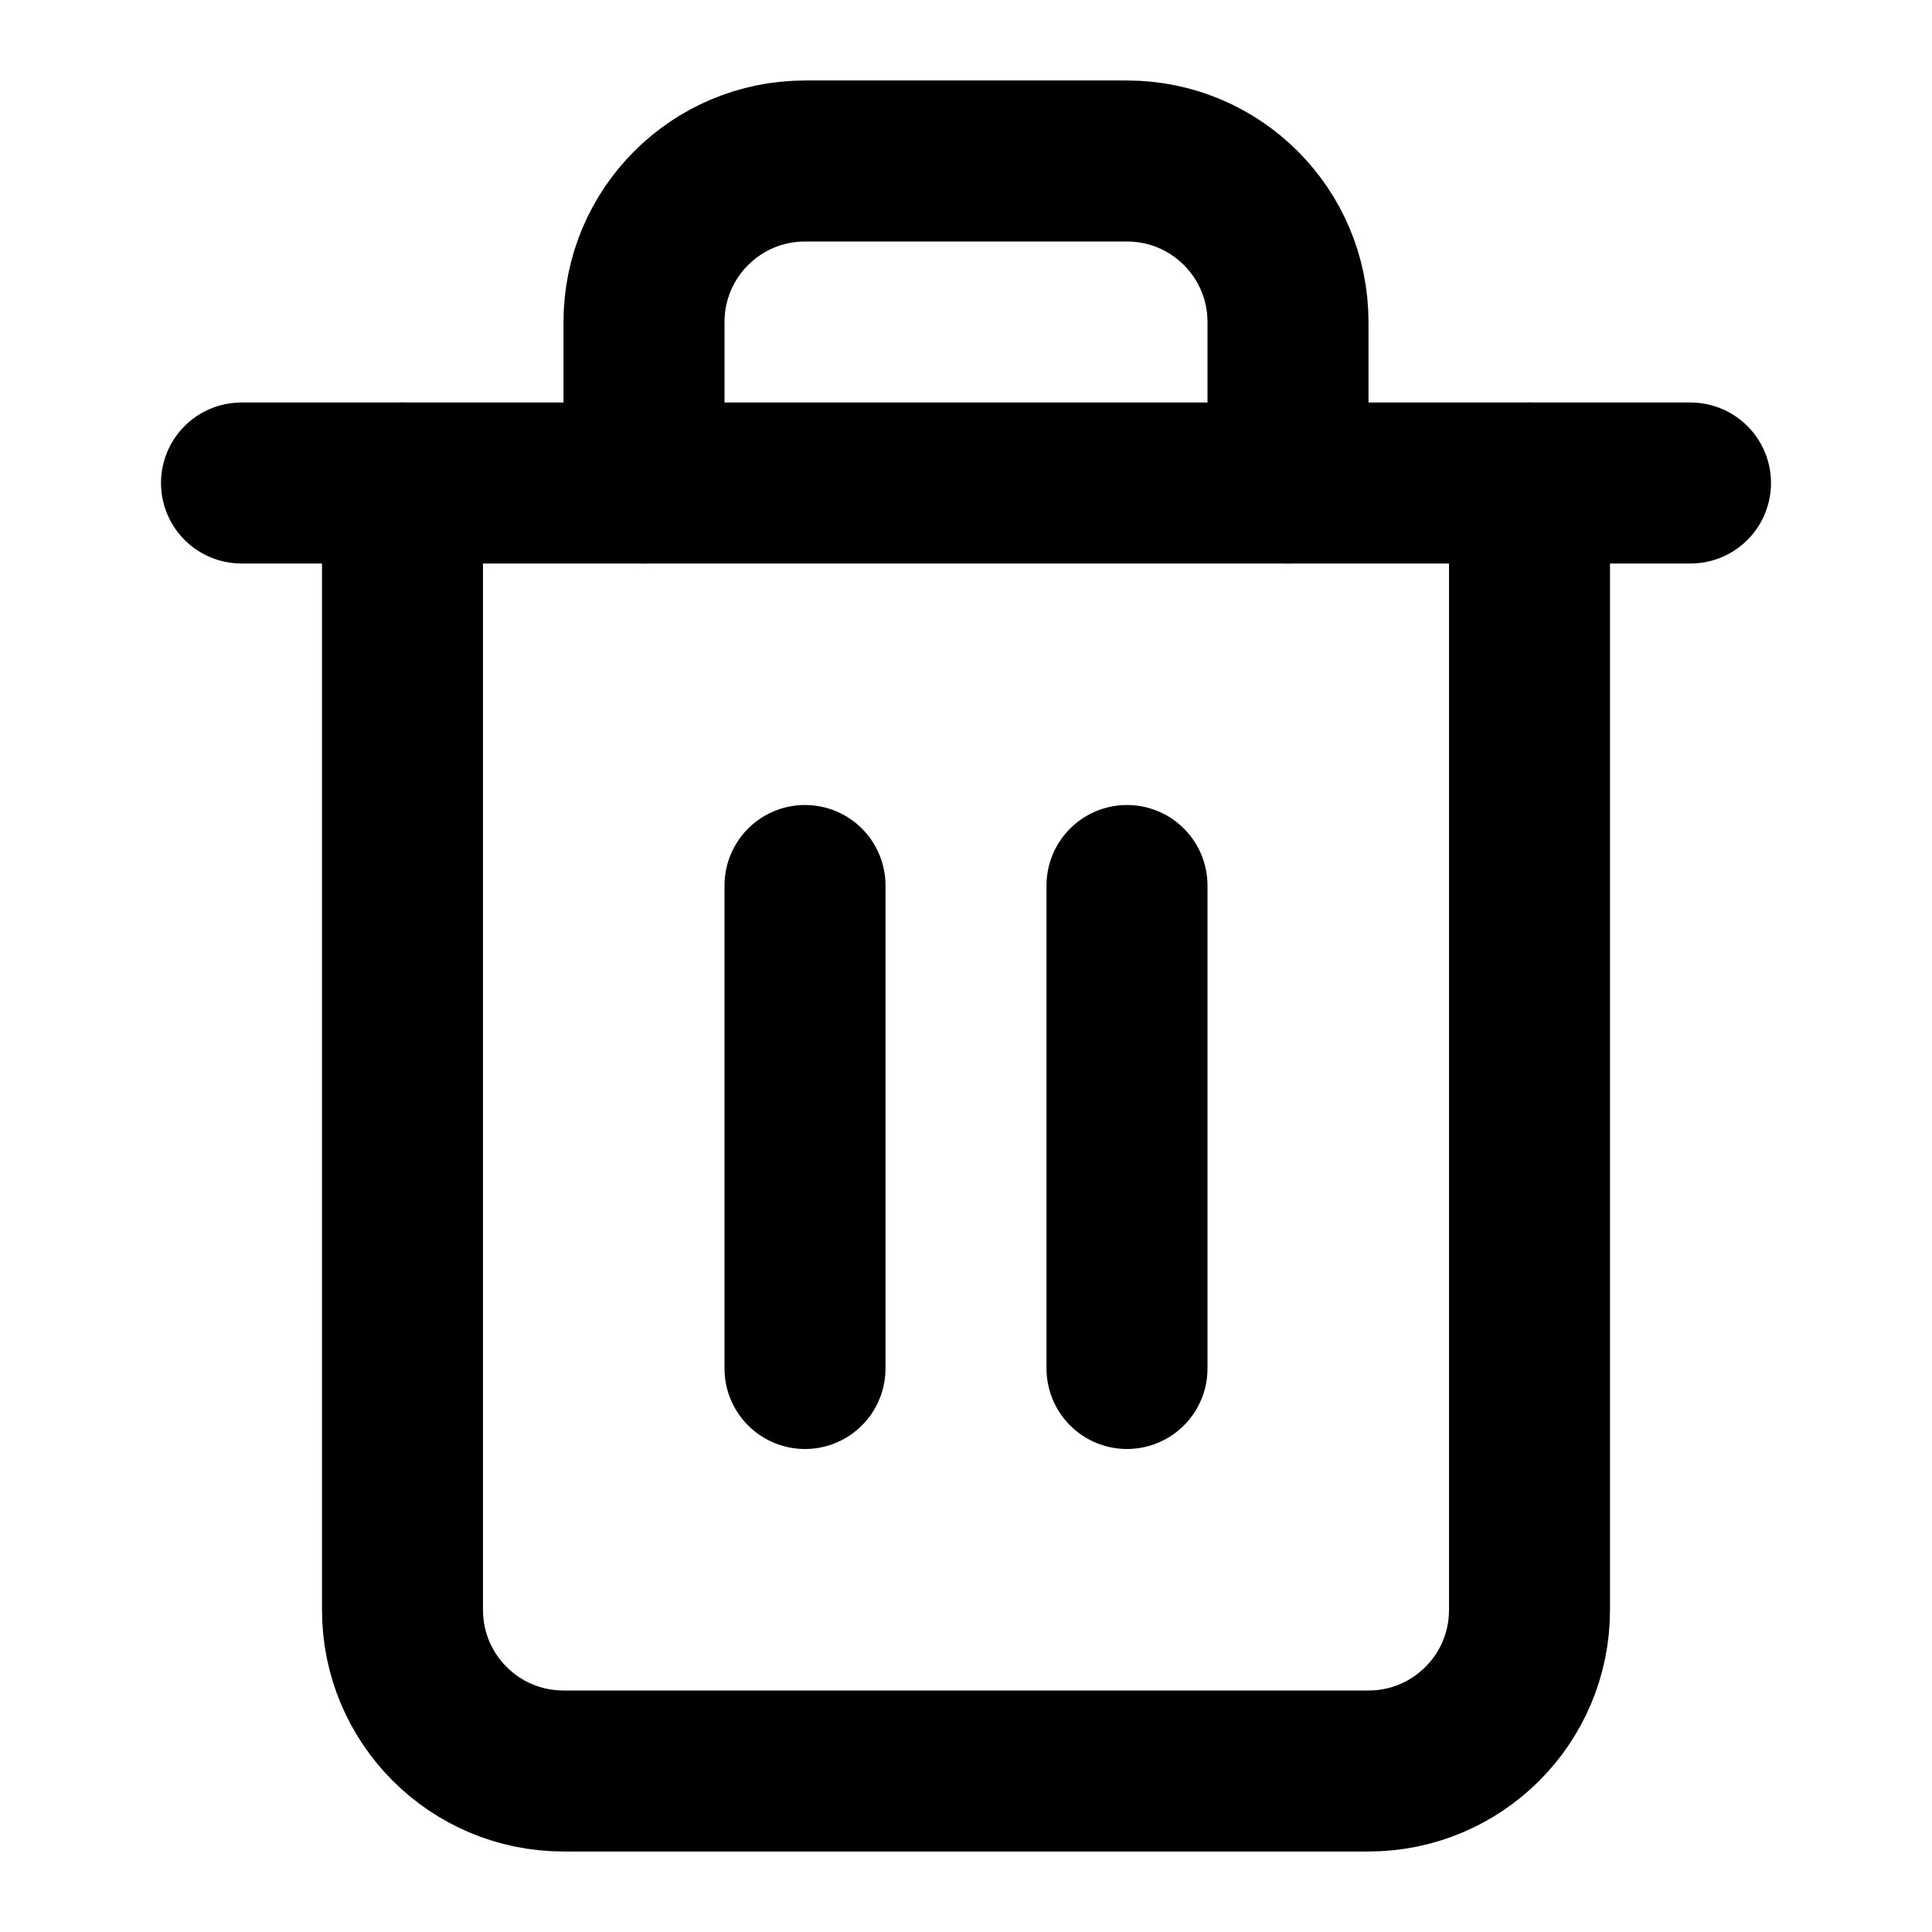
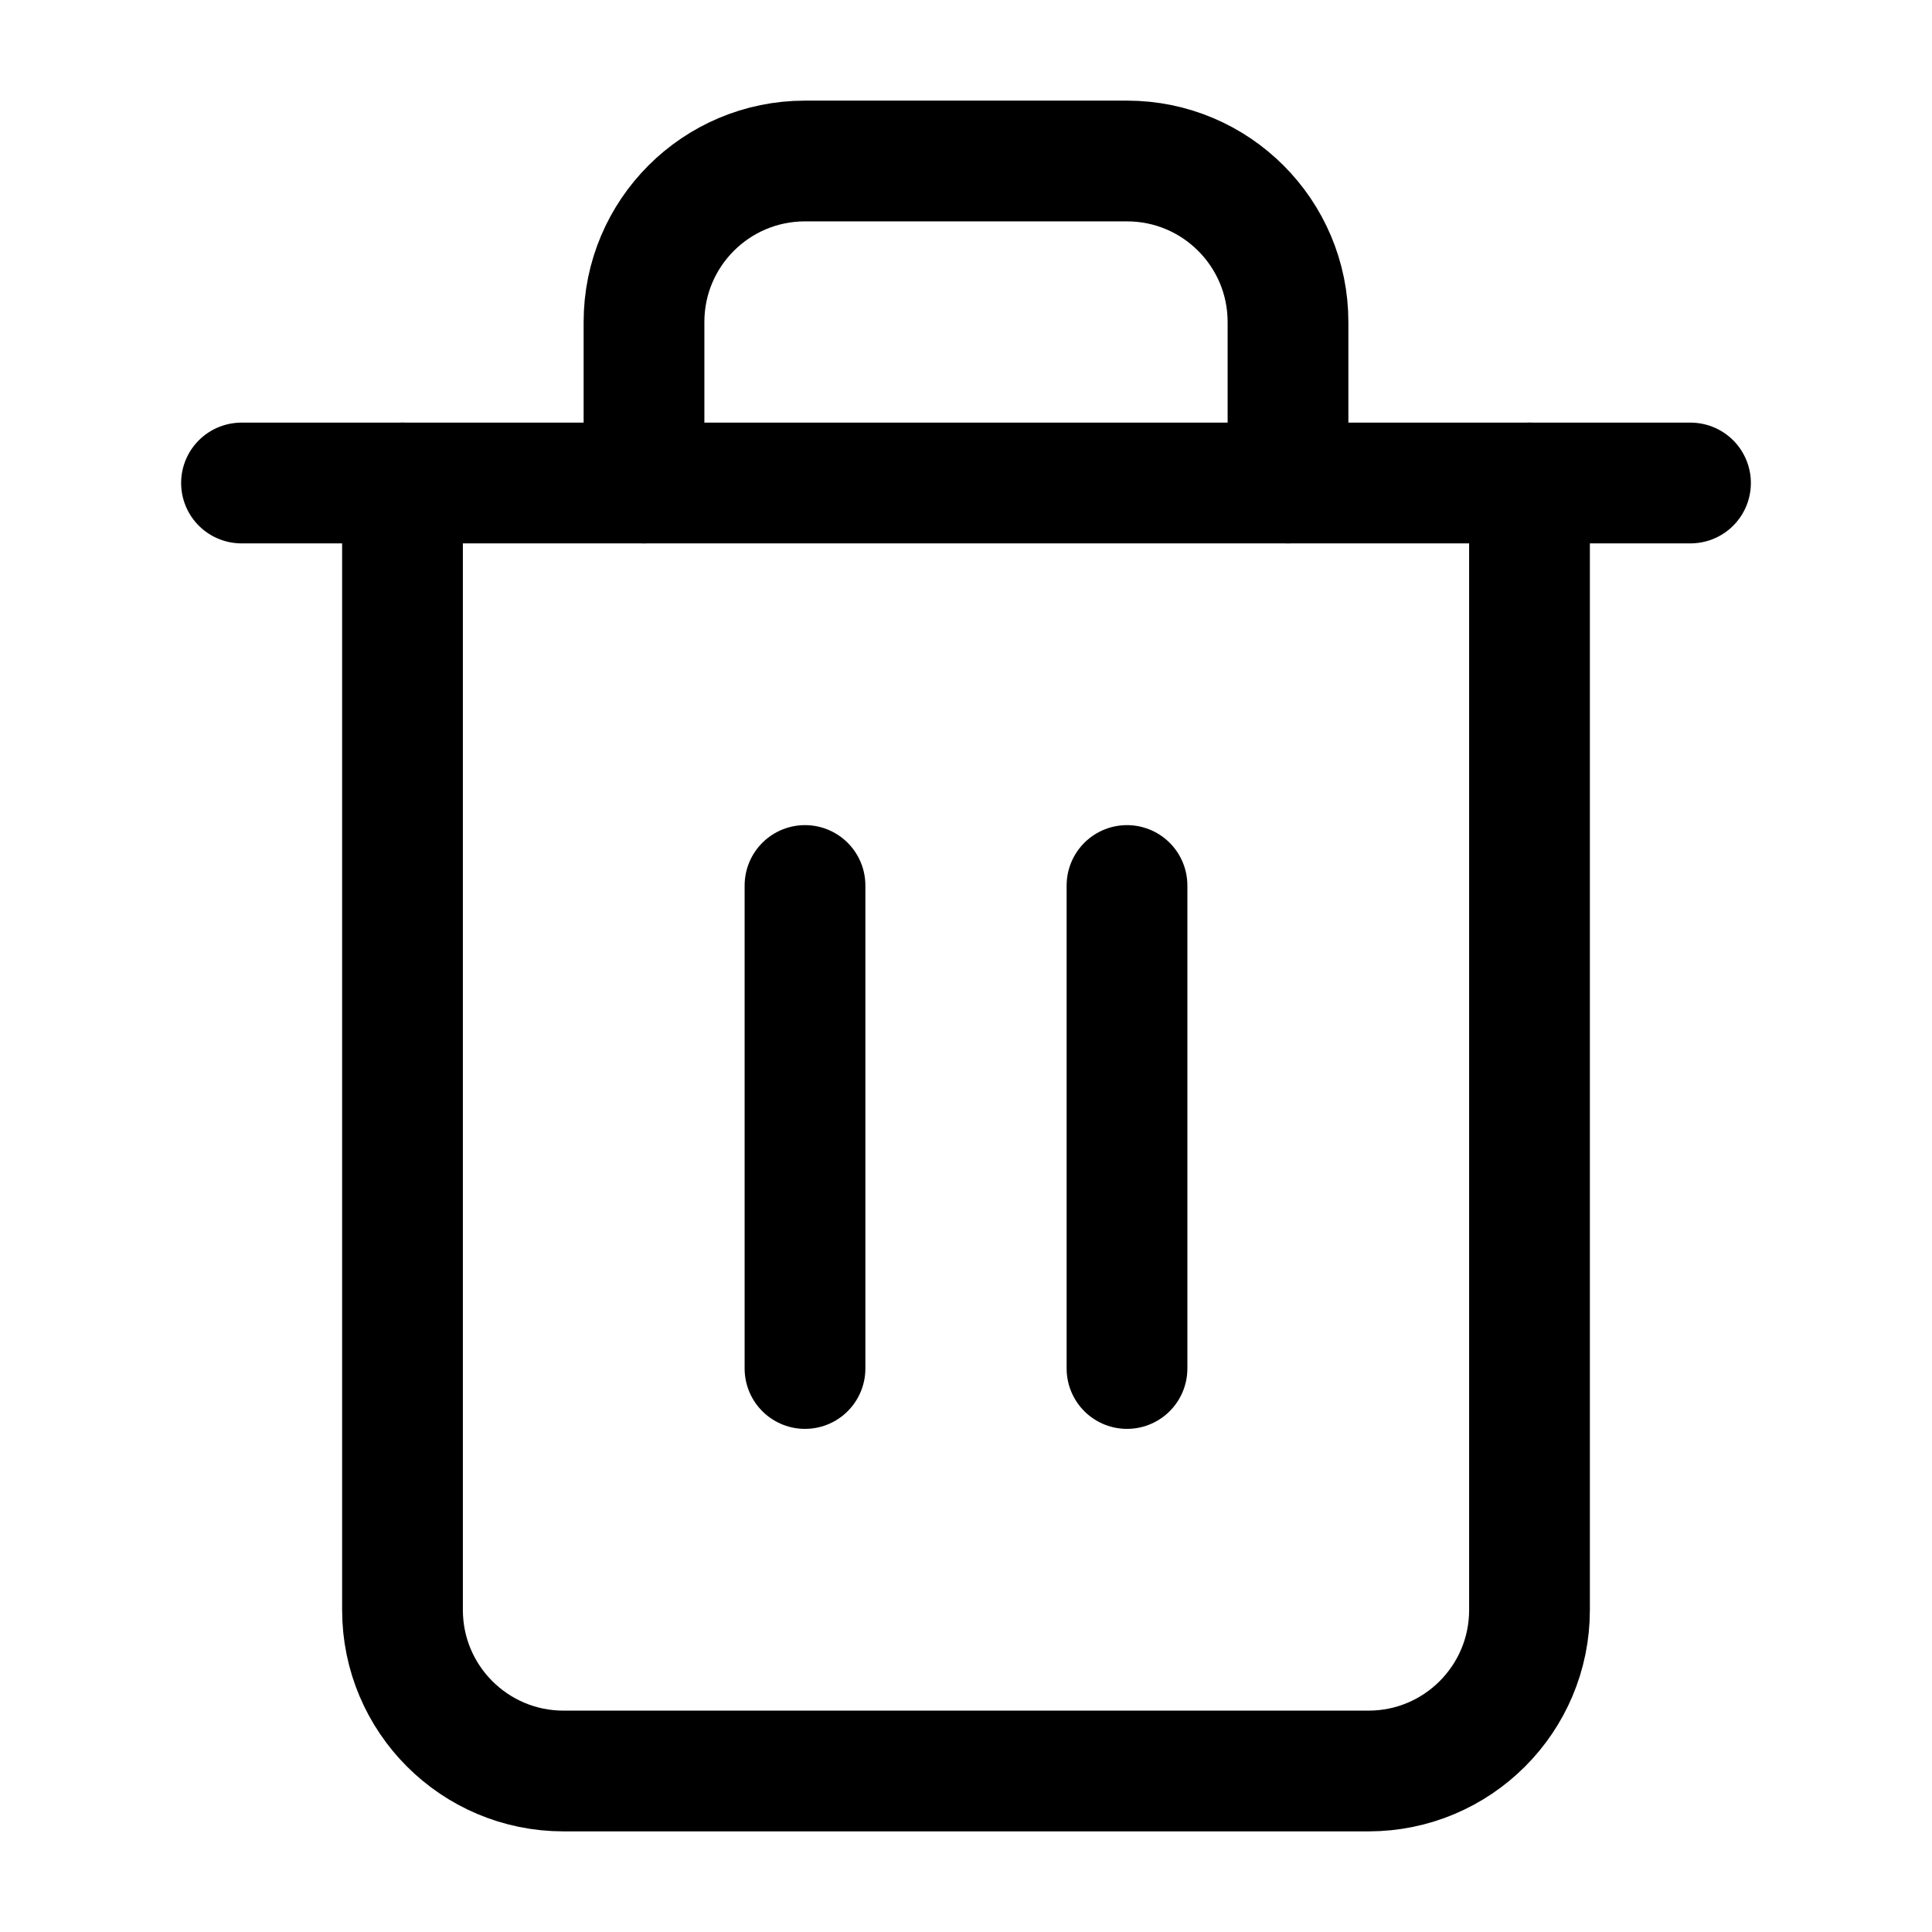
- <svg xmlns="http://www.w3.org/2000/svg" width="24" height="24" viewBox="0 0 24 24" fill="none" stroke="currentColor" stroke-width="2" stroke-linecap="round" stroke-linejoin="round" class="feather feather-trash-2">
+ <svg xmlns="http://www.w3.org/2000/svg" width="24" height="24" viewBox="0 0 24 24" fill="none" stroke="currentColor" stroke-width="1.5" stroke-linecap="round" stroke-linejoin="round" class="feather feather-trash-2">
  <polyline points="3 6 5 6 21 6" />
  <path d="M19 6v14a2 2 0 0 1-2 2H7a2 2 0 0 1-2-2V6m3 0V4a2 2 0 0 1 2-2h4a2 2 0 0 1 2 2v2" />
  <line x1="10" y1="11" x2="10" y2="17" />
  <line x1="14" y1="11" x2="14" y2="17" />
</svg>
